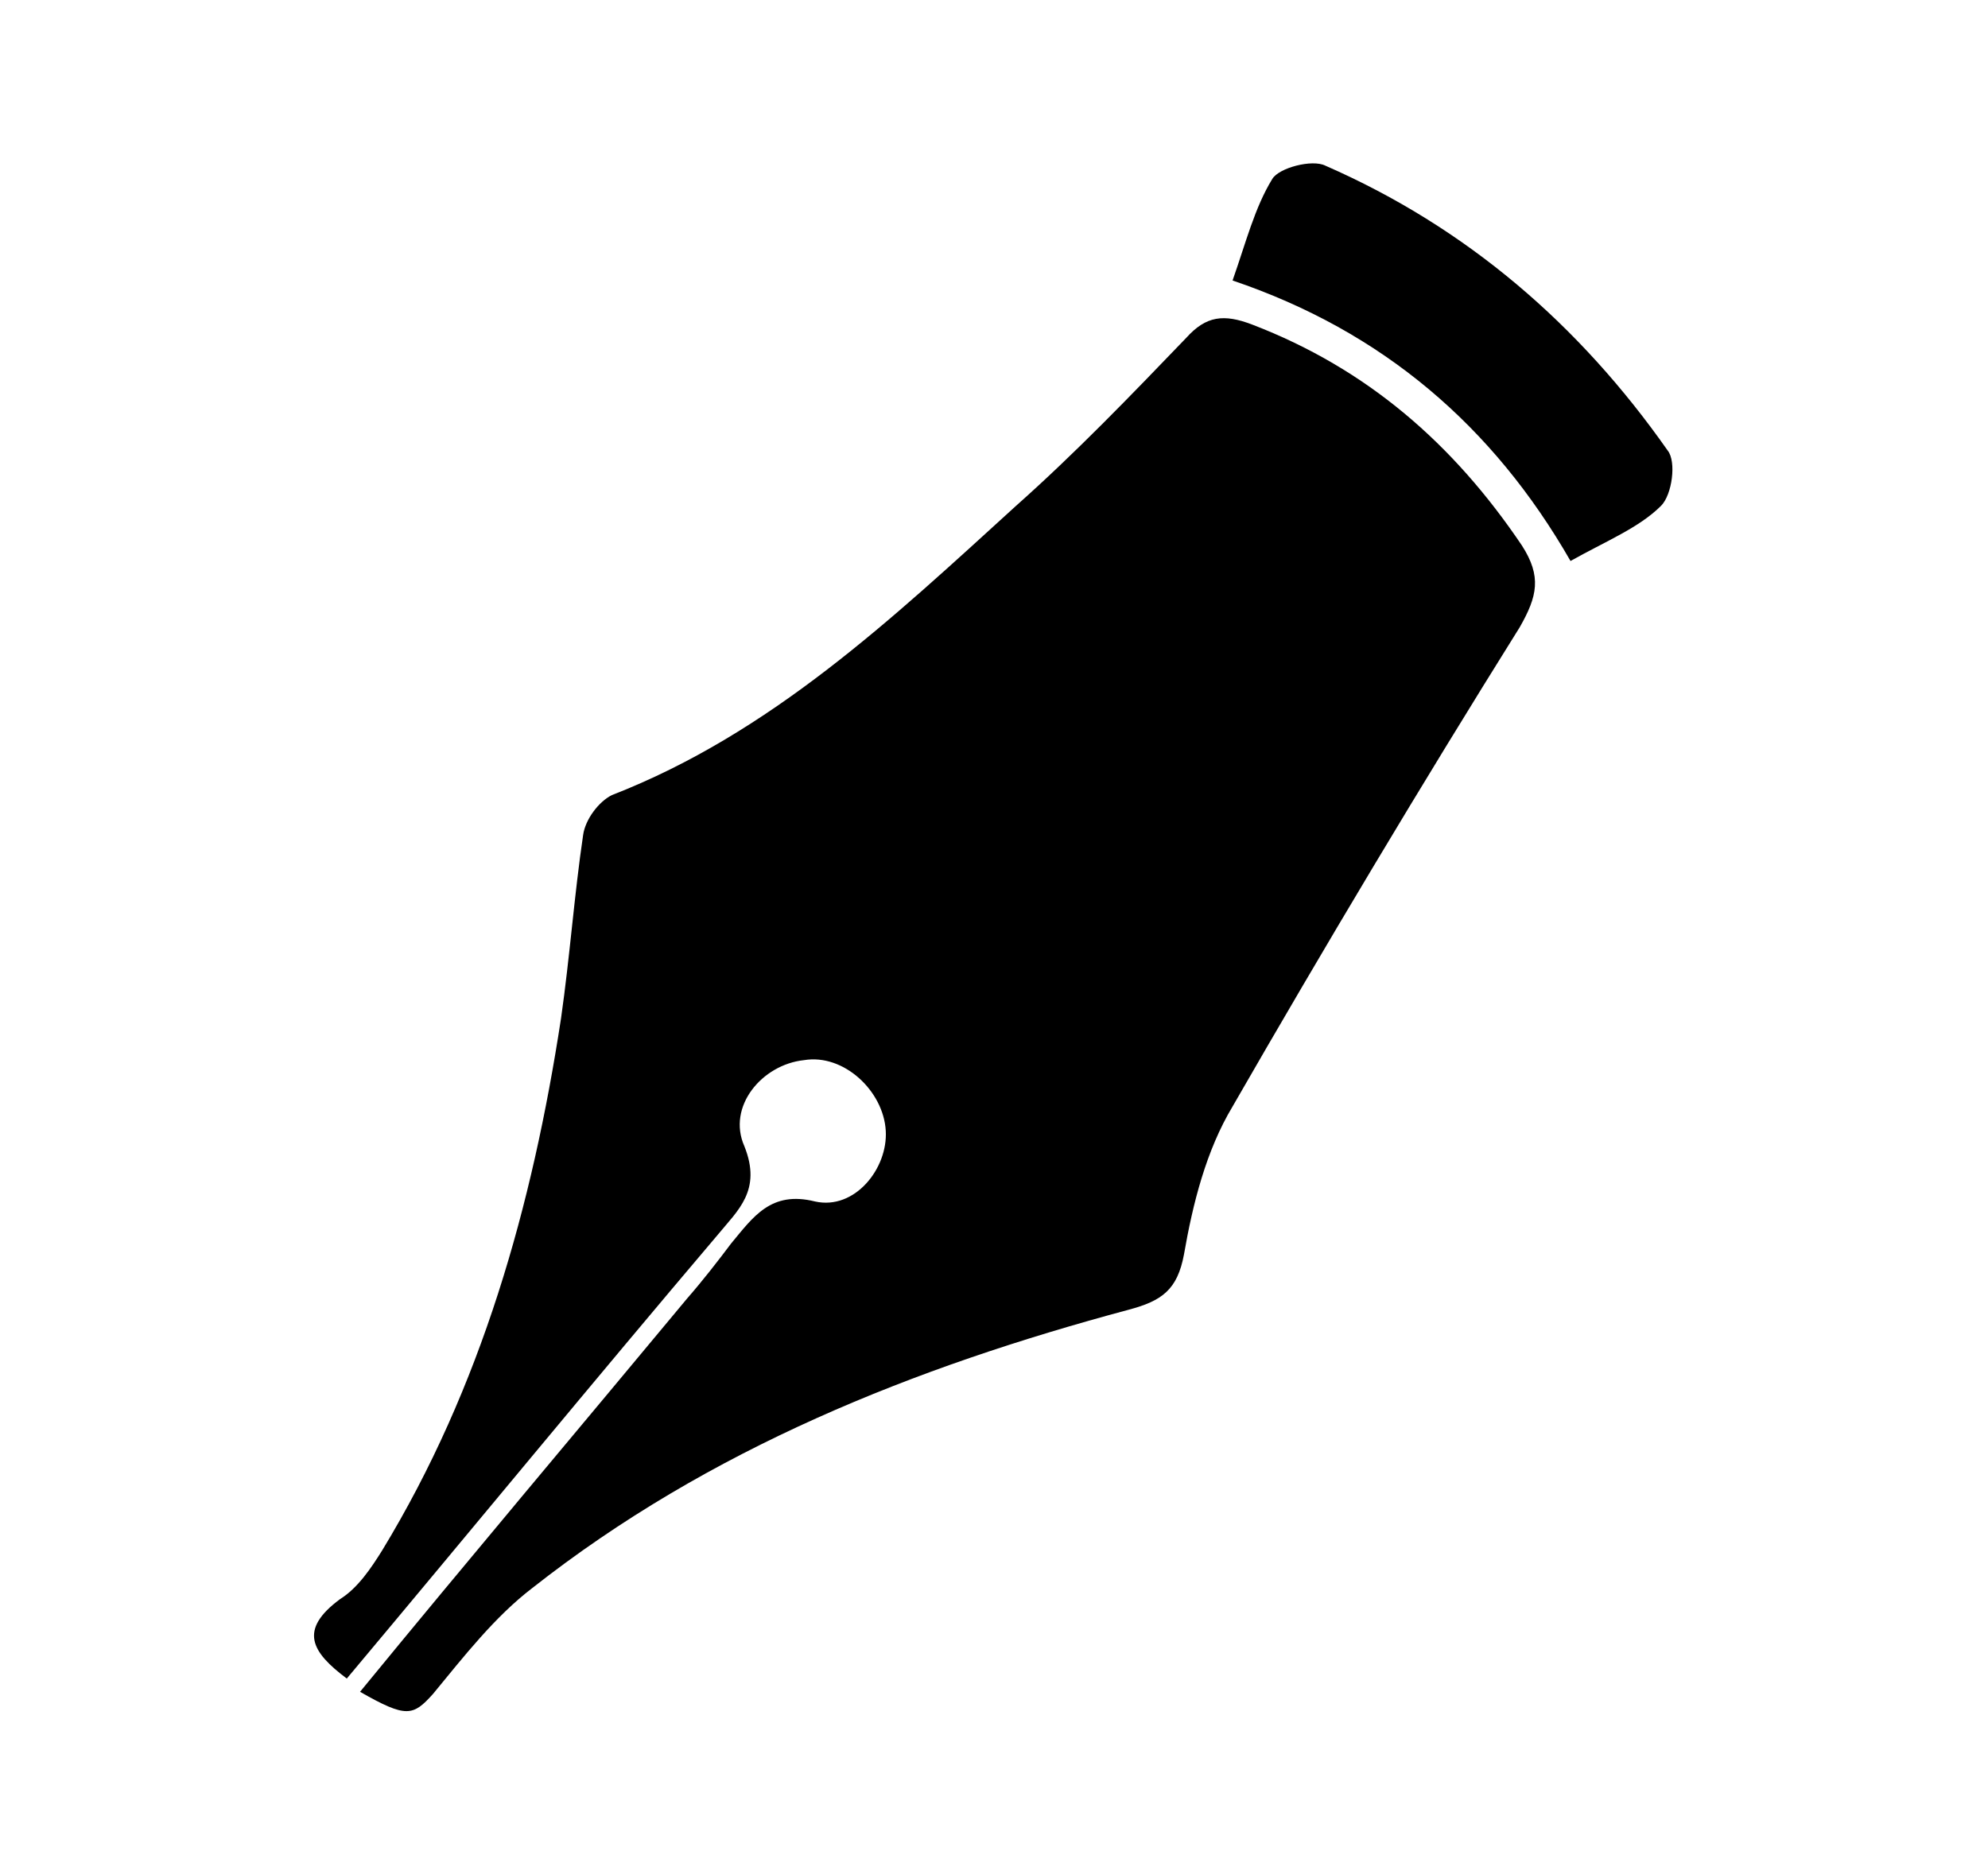
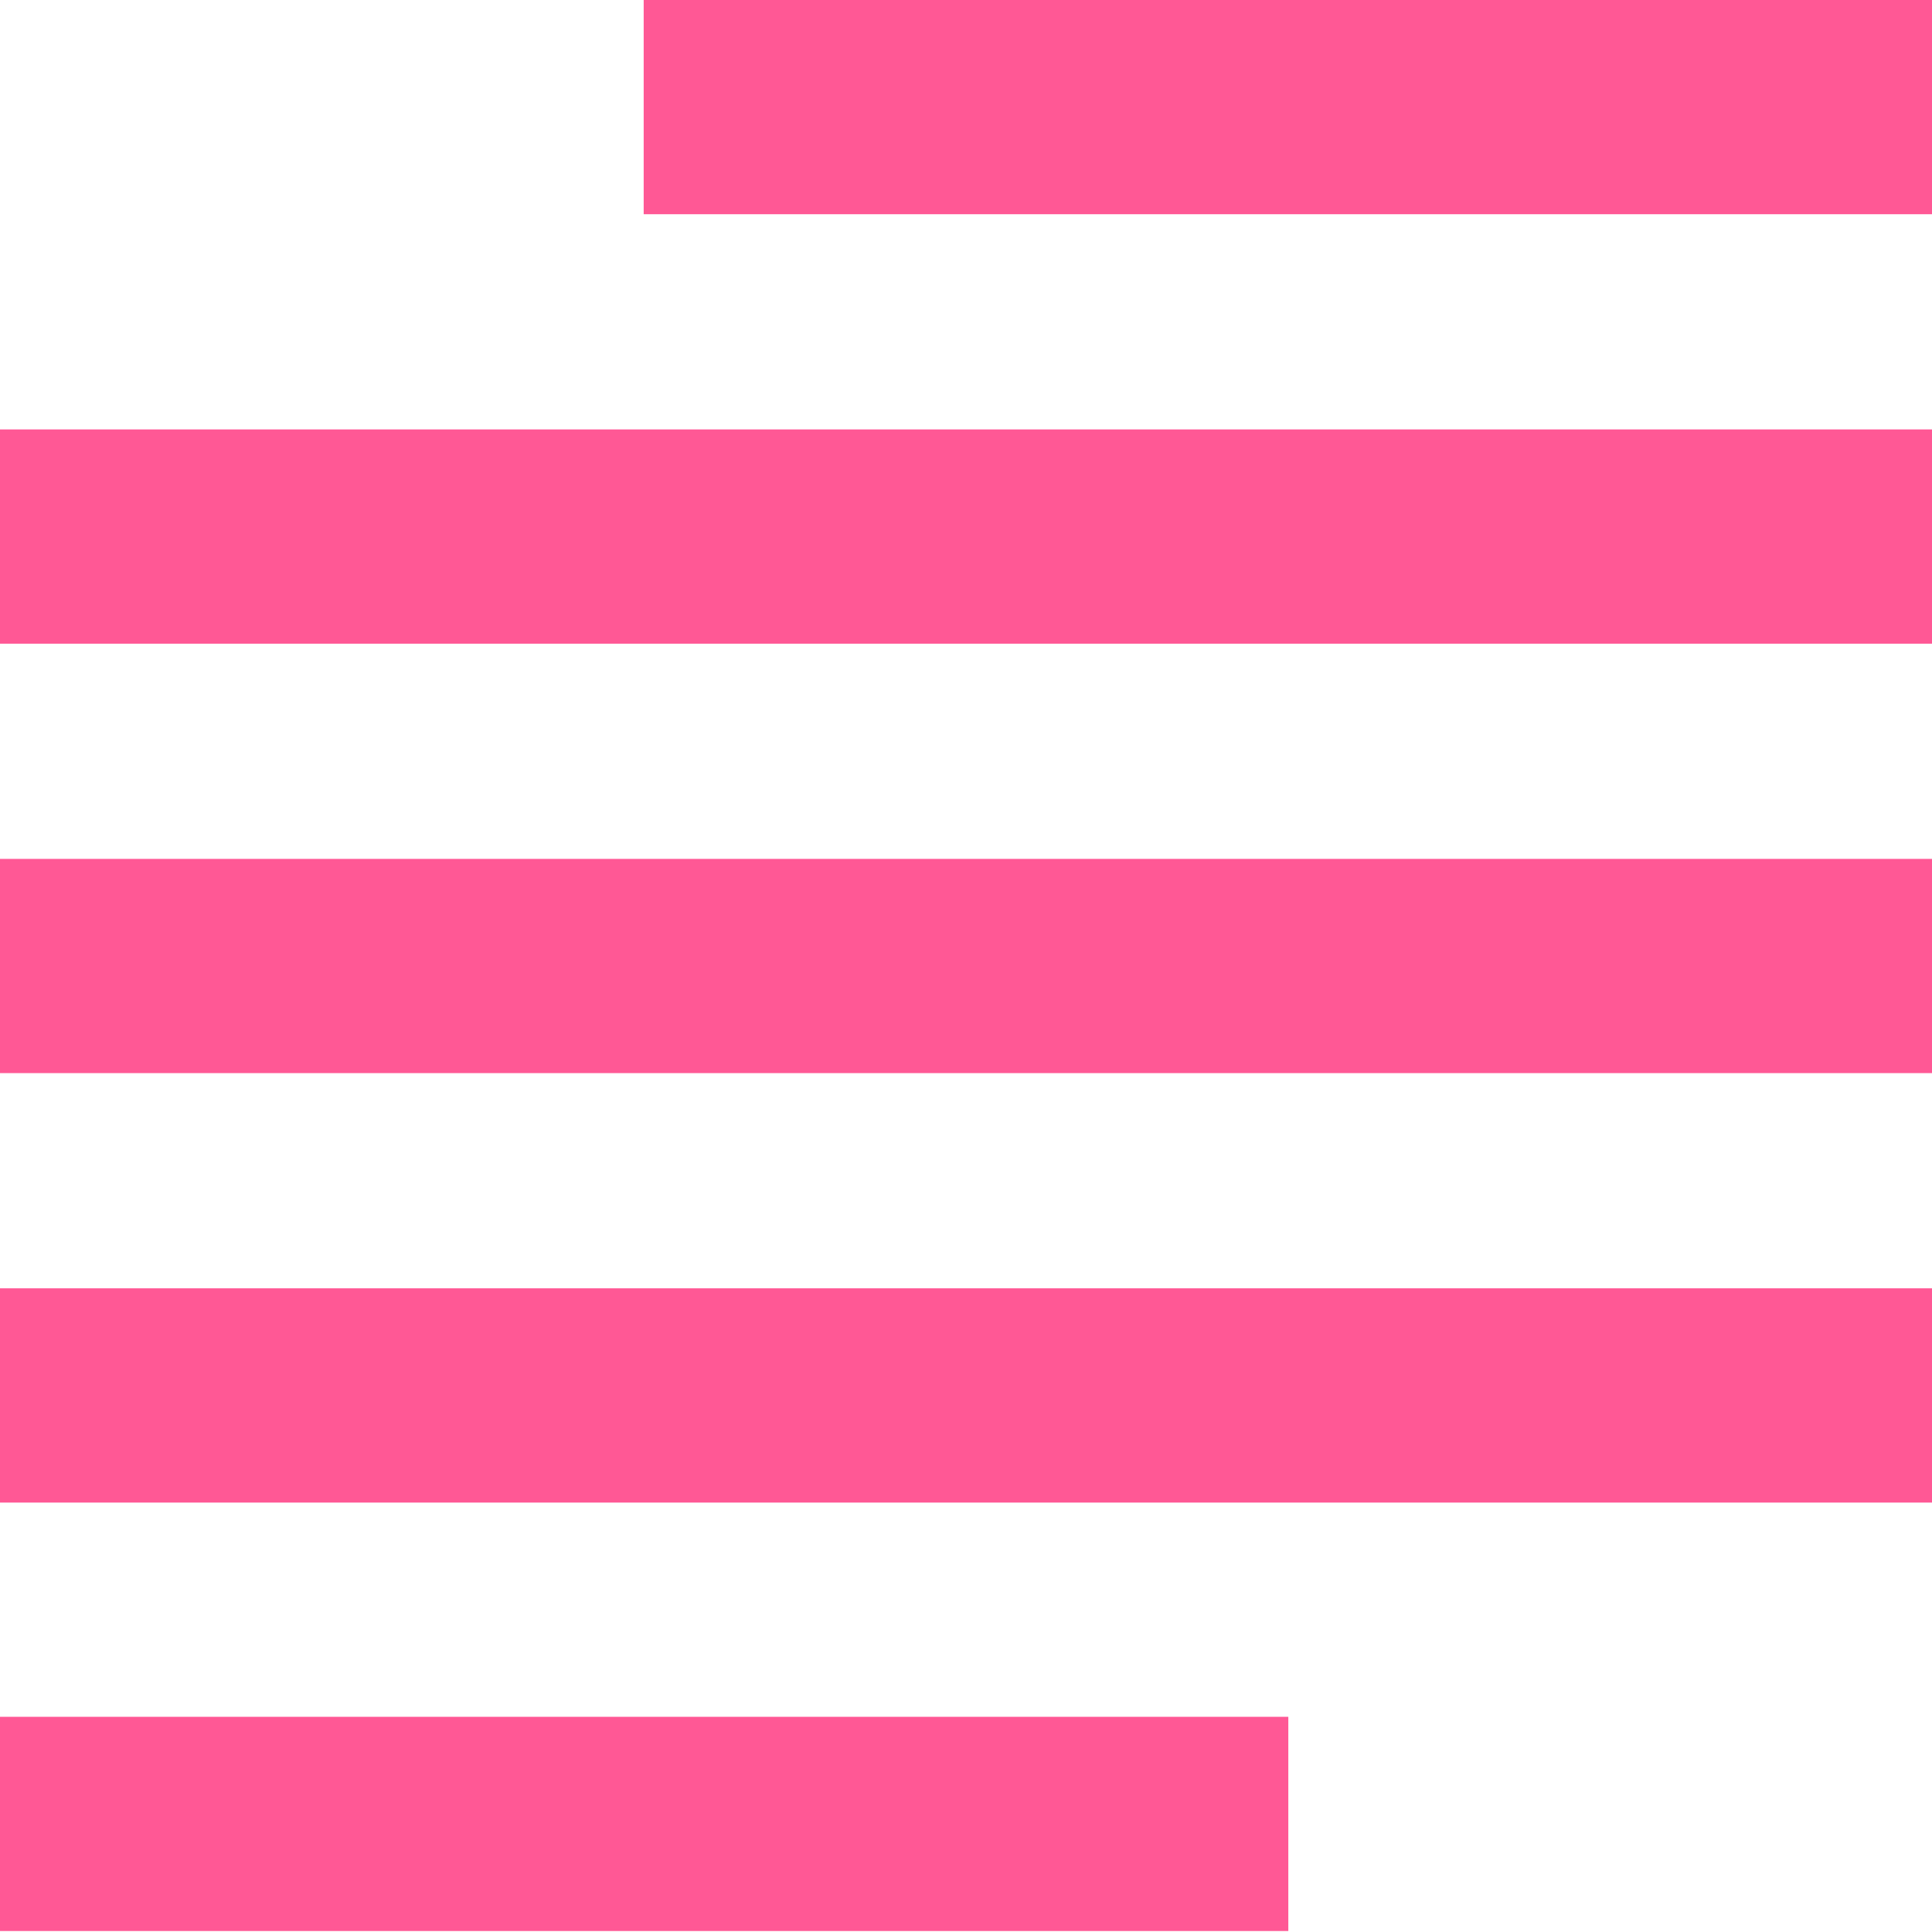
- <svg xmlns="http://www.w3.org/2000/svg" class="writing-icon" x="0px" y="0px" viewBox="0 0 90 83.8">
-   <g>
-     <path d="M16.3,76.6c5-6.1,9.9-11.9,14.8-17.8c0.7-0.8,1.4-1.7,2-2.5c1-1.2,1.8-2.4,3.8-1.9c1.8,0.4,3.3-1.5,3.2-3.2   c-0.1-1.8-1.9-3.5-3.7-3.2c-1.9,0.2-3.5,2.1-2.7,3.9c0.8,2-0.3,2.9-1.2,4C26.9,62.5,21.4,69.2,15.7,76c-1.6-1.2-2.2-2.2-0.3-3.6   c0.8-0.5,1.4-1.4,1.9-2.2c4.5-7.4,6.8-15.6,8.1-24.1c0.4-2.8,0.6-5.6,1-8.3c0.1-0.7,0.7-1.5,1.3-1.8C34.9,33.2,40.4,28,46,22.9   c2.7-2.4,5.2-5,7.7-7.6c0.9-1,1.7-1.1,3-0.6c5.2,2,9.1,5.4,12.2,10c0.9,1.4,0.7,2.3-0.1,3.7c-4.5,7.2-8.8,14.4-13,21.7   c-1.2,2-1.8,4.4-2.2,6.7c-0.3,1.6-1,2.1-2.5,2.5c-9.7,2.6-19,6.3-27,12.6c-1.7,1.3-3.1,3.1-4.5,4.8C18.7,77.7,18.4,77.8,16.3,76.6z   " />
-     <path d="M71.1,25.4c-3.5-6.1-8.5-10.4-15.3-12.7c0.6-1.7,1-3.3,1.8-4.6c0.3-0.5,1.8-0.9,2.4-0.6   c6.4,2.8,11.5,7.2,15.5,12.9c0.4,0.5,0.2,2-0.3,2.5C74.2,23.9,72.7,24.5,71.1,25.4z" />
-   </g>
+ <svg xmlns="http://www.w3.org/2000/svg" class="essay-svg" version="1.1" id="Layer_1" x="0px" y="0px" viewBox="-512.7 23.1 202 202" xml:space="preserve">
+   <style type="text/css">
+     .essay-svg{
+         width: 75px;
+     }
+ 
+ 	.essay-svg path{
+         fill: #FF5895;
+     }
+ </style>
+   <path class="st0" />
+   <path d="M-512.7,68c67.3,0,134.7,0,202,0c0,7.5,0,15,0,22.4c-67.3,0-134.7,0-202,0C-512.7,82.9-512.7,75.5-512.7,68z" />
+   <path d="M-512.7,112.9c67.3,0,134.7,0,202,0c0,7.5,0,15,0,22.4c-67.3,0-134.7,0-202,0C-512.7,127.8-512.7,120.3-512.7,112.9z" />
+   <path d="M-512.7,157.8c67.3,0,134.7,0,202,0c0,7.5,0,15,0,22.4c-67.3,0-134.7,0-202,0C-512.7,172.7-512.7,165.2-512.7,157.8z" />
+   <path d="M-310.7,45.5c-44.6,0-89.2,0-134.7,0c0-7.7,0-15.1,0-22.4c44.9,0,89.8,0,134.7,0C-310.7,30.6-310.7,38.1-310.7,45.5z" />
+   <path d="M-512.7,202.6c44.6,0,89.2,0,134.7,0c0,7.7,0,15.1,0,22.4c-44.9,0-89.8,0-134.7,0C-512.7,217.5-512.7,210.1-512.7,202.6z" />
</svg>
